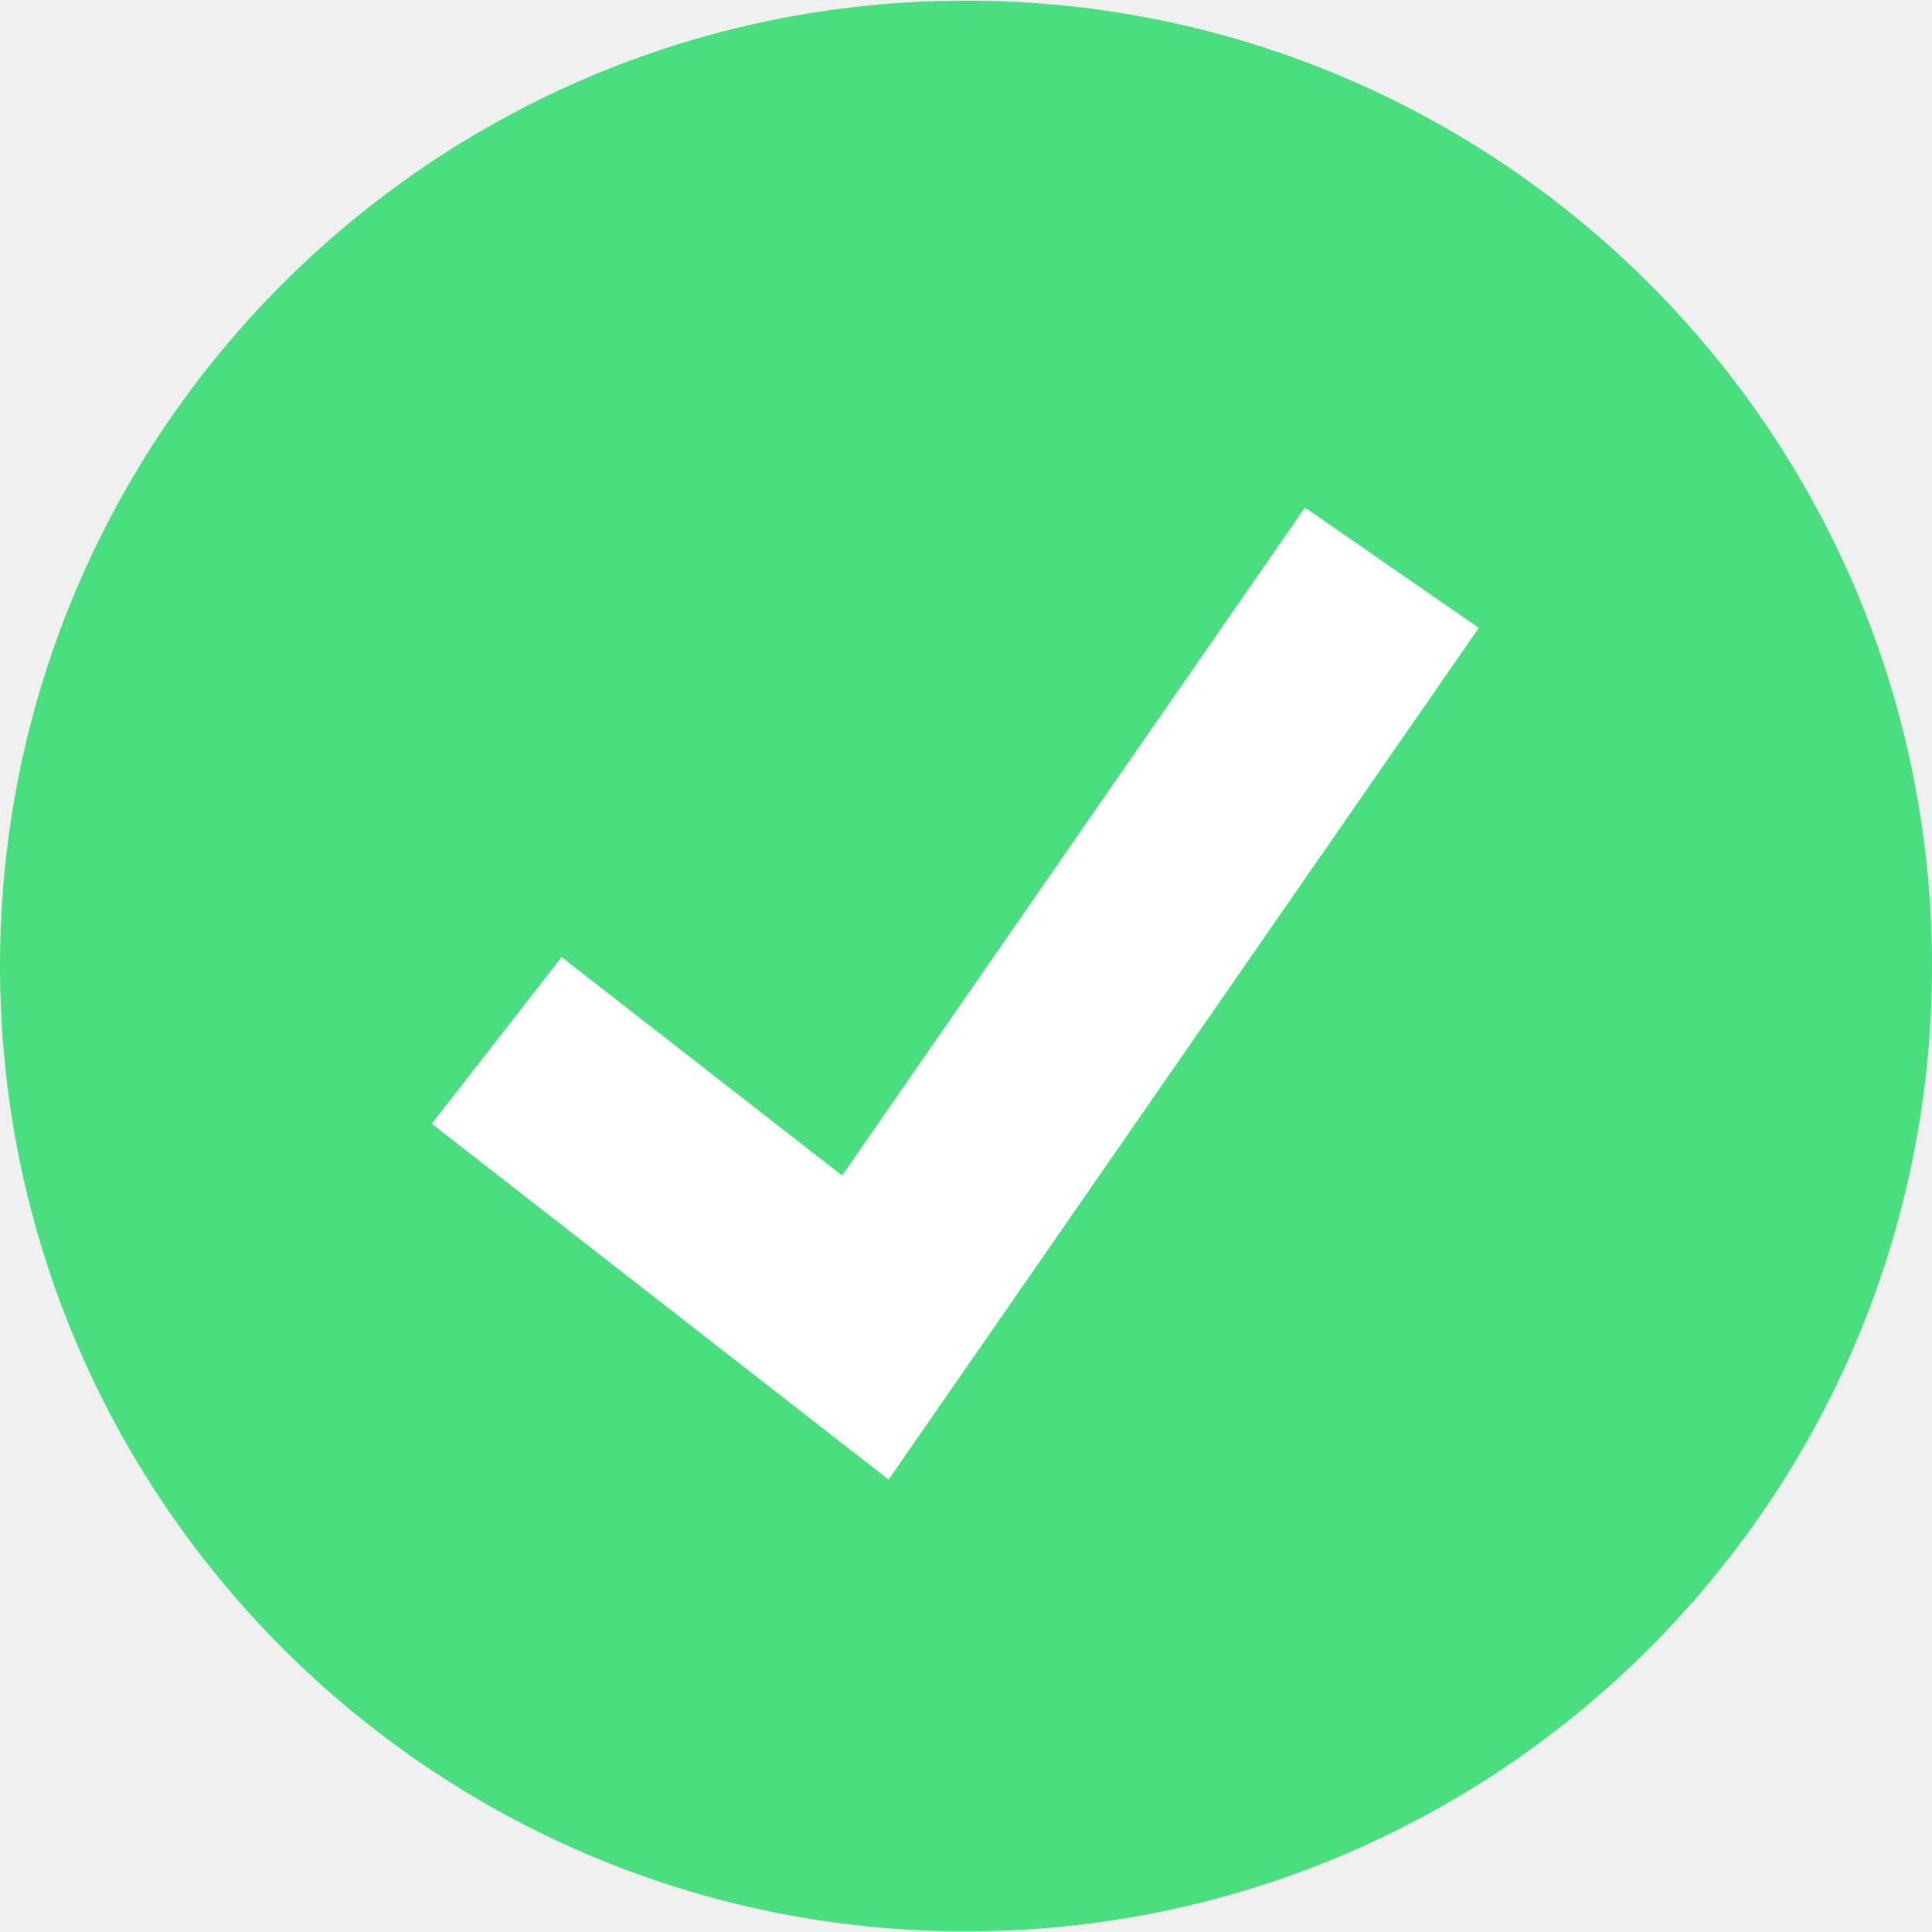
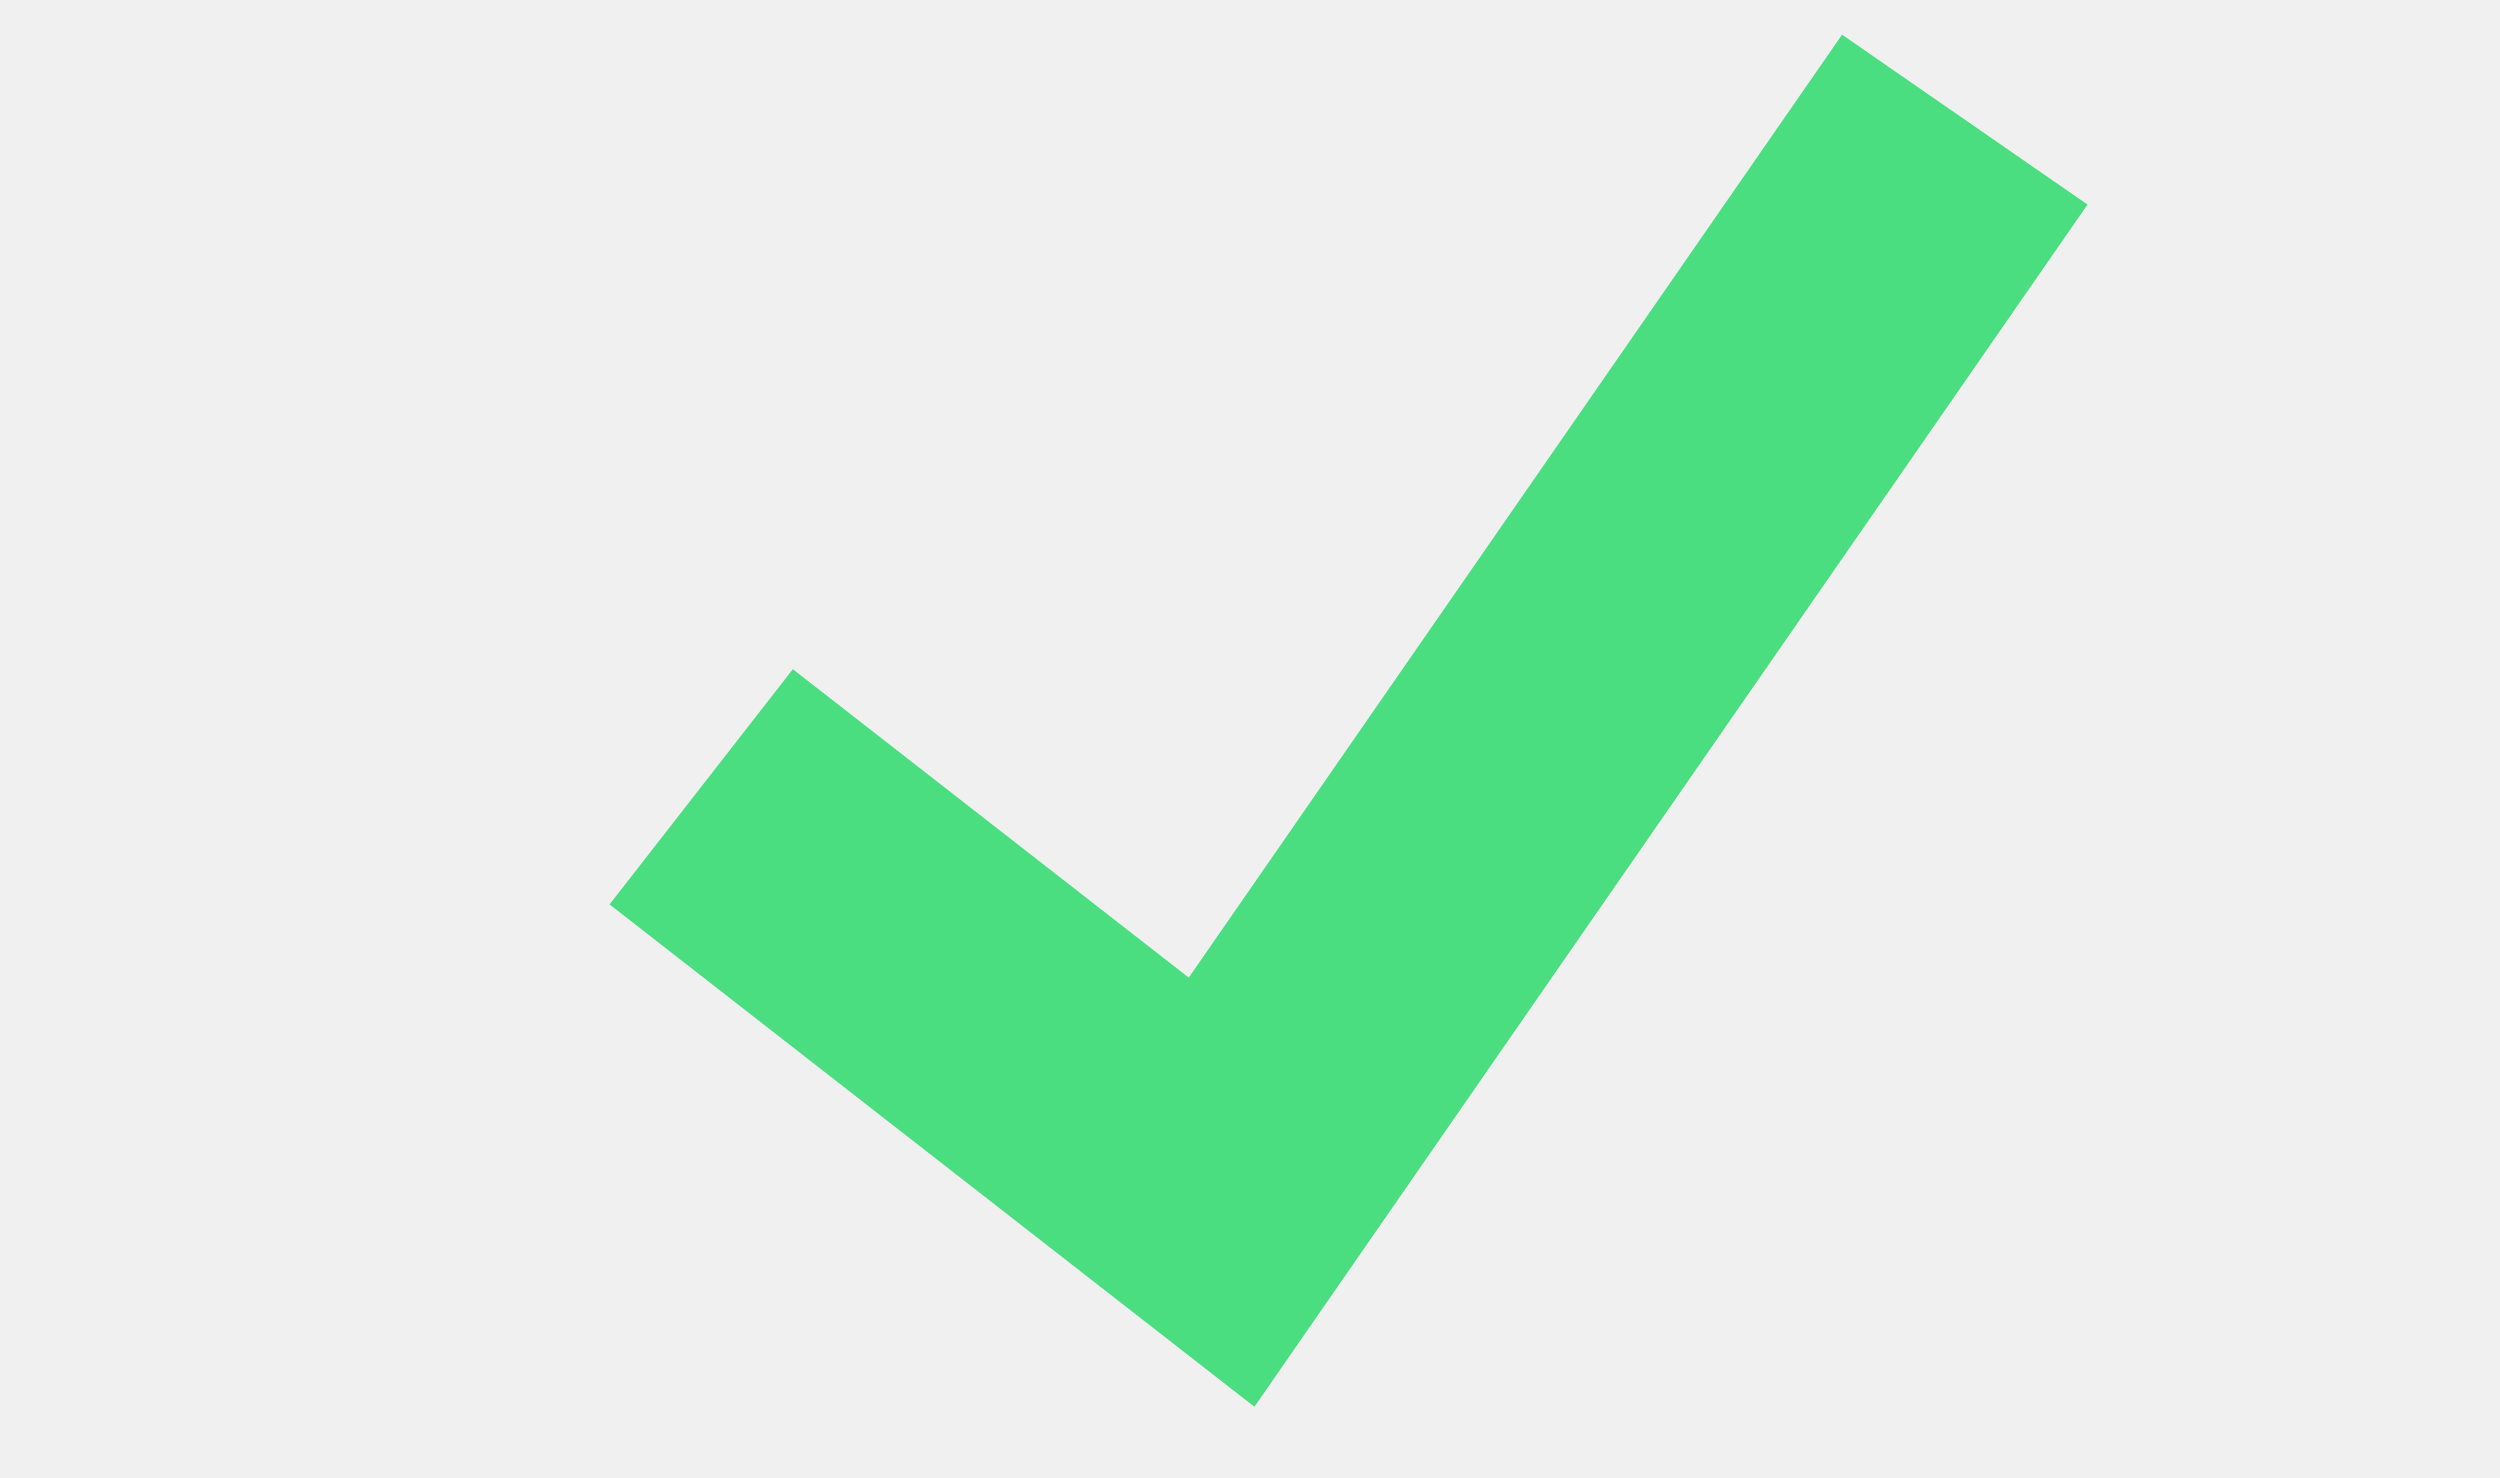
- <svg xmlns="http://www.w3.org/2000/svg" width="24" height="24" fill="none">
-   <path d="M12 23.992c6.627 0 12-5.369 12-11.992C24 5.377 18.627.008 12 .008S0 5.377 0 12c0 6.623 5.373 11.992 12 11.992Z" fill="#4ADE80" />
-   <path d="m11.038 18.379-5.674-4.42 1.613-2.07 3.484 2.714 5.75-8.298L18.37 7.8l-7.331 10.579Z" fill="#fff" />
+ <svg xmlns="http://www.w3.org/2000/svg" width="22" height="13" fill="none">
+   <path d="m11.038 12.379-5.674-4.42 1.613-2.07 3.484 2.714L16.21.305 18.37 1.8l-7.331 10.579h-.001Z" fill="#4ADE80" />
</svg>
